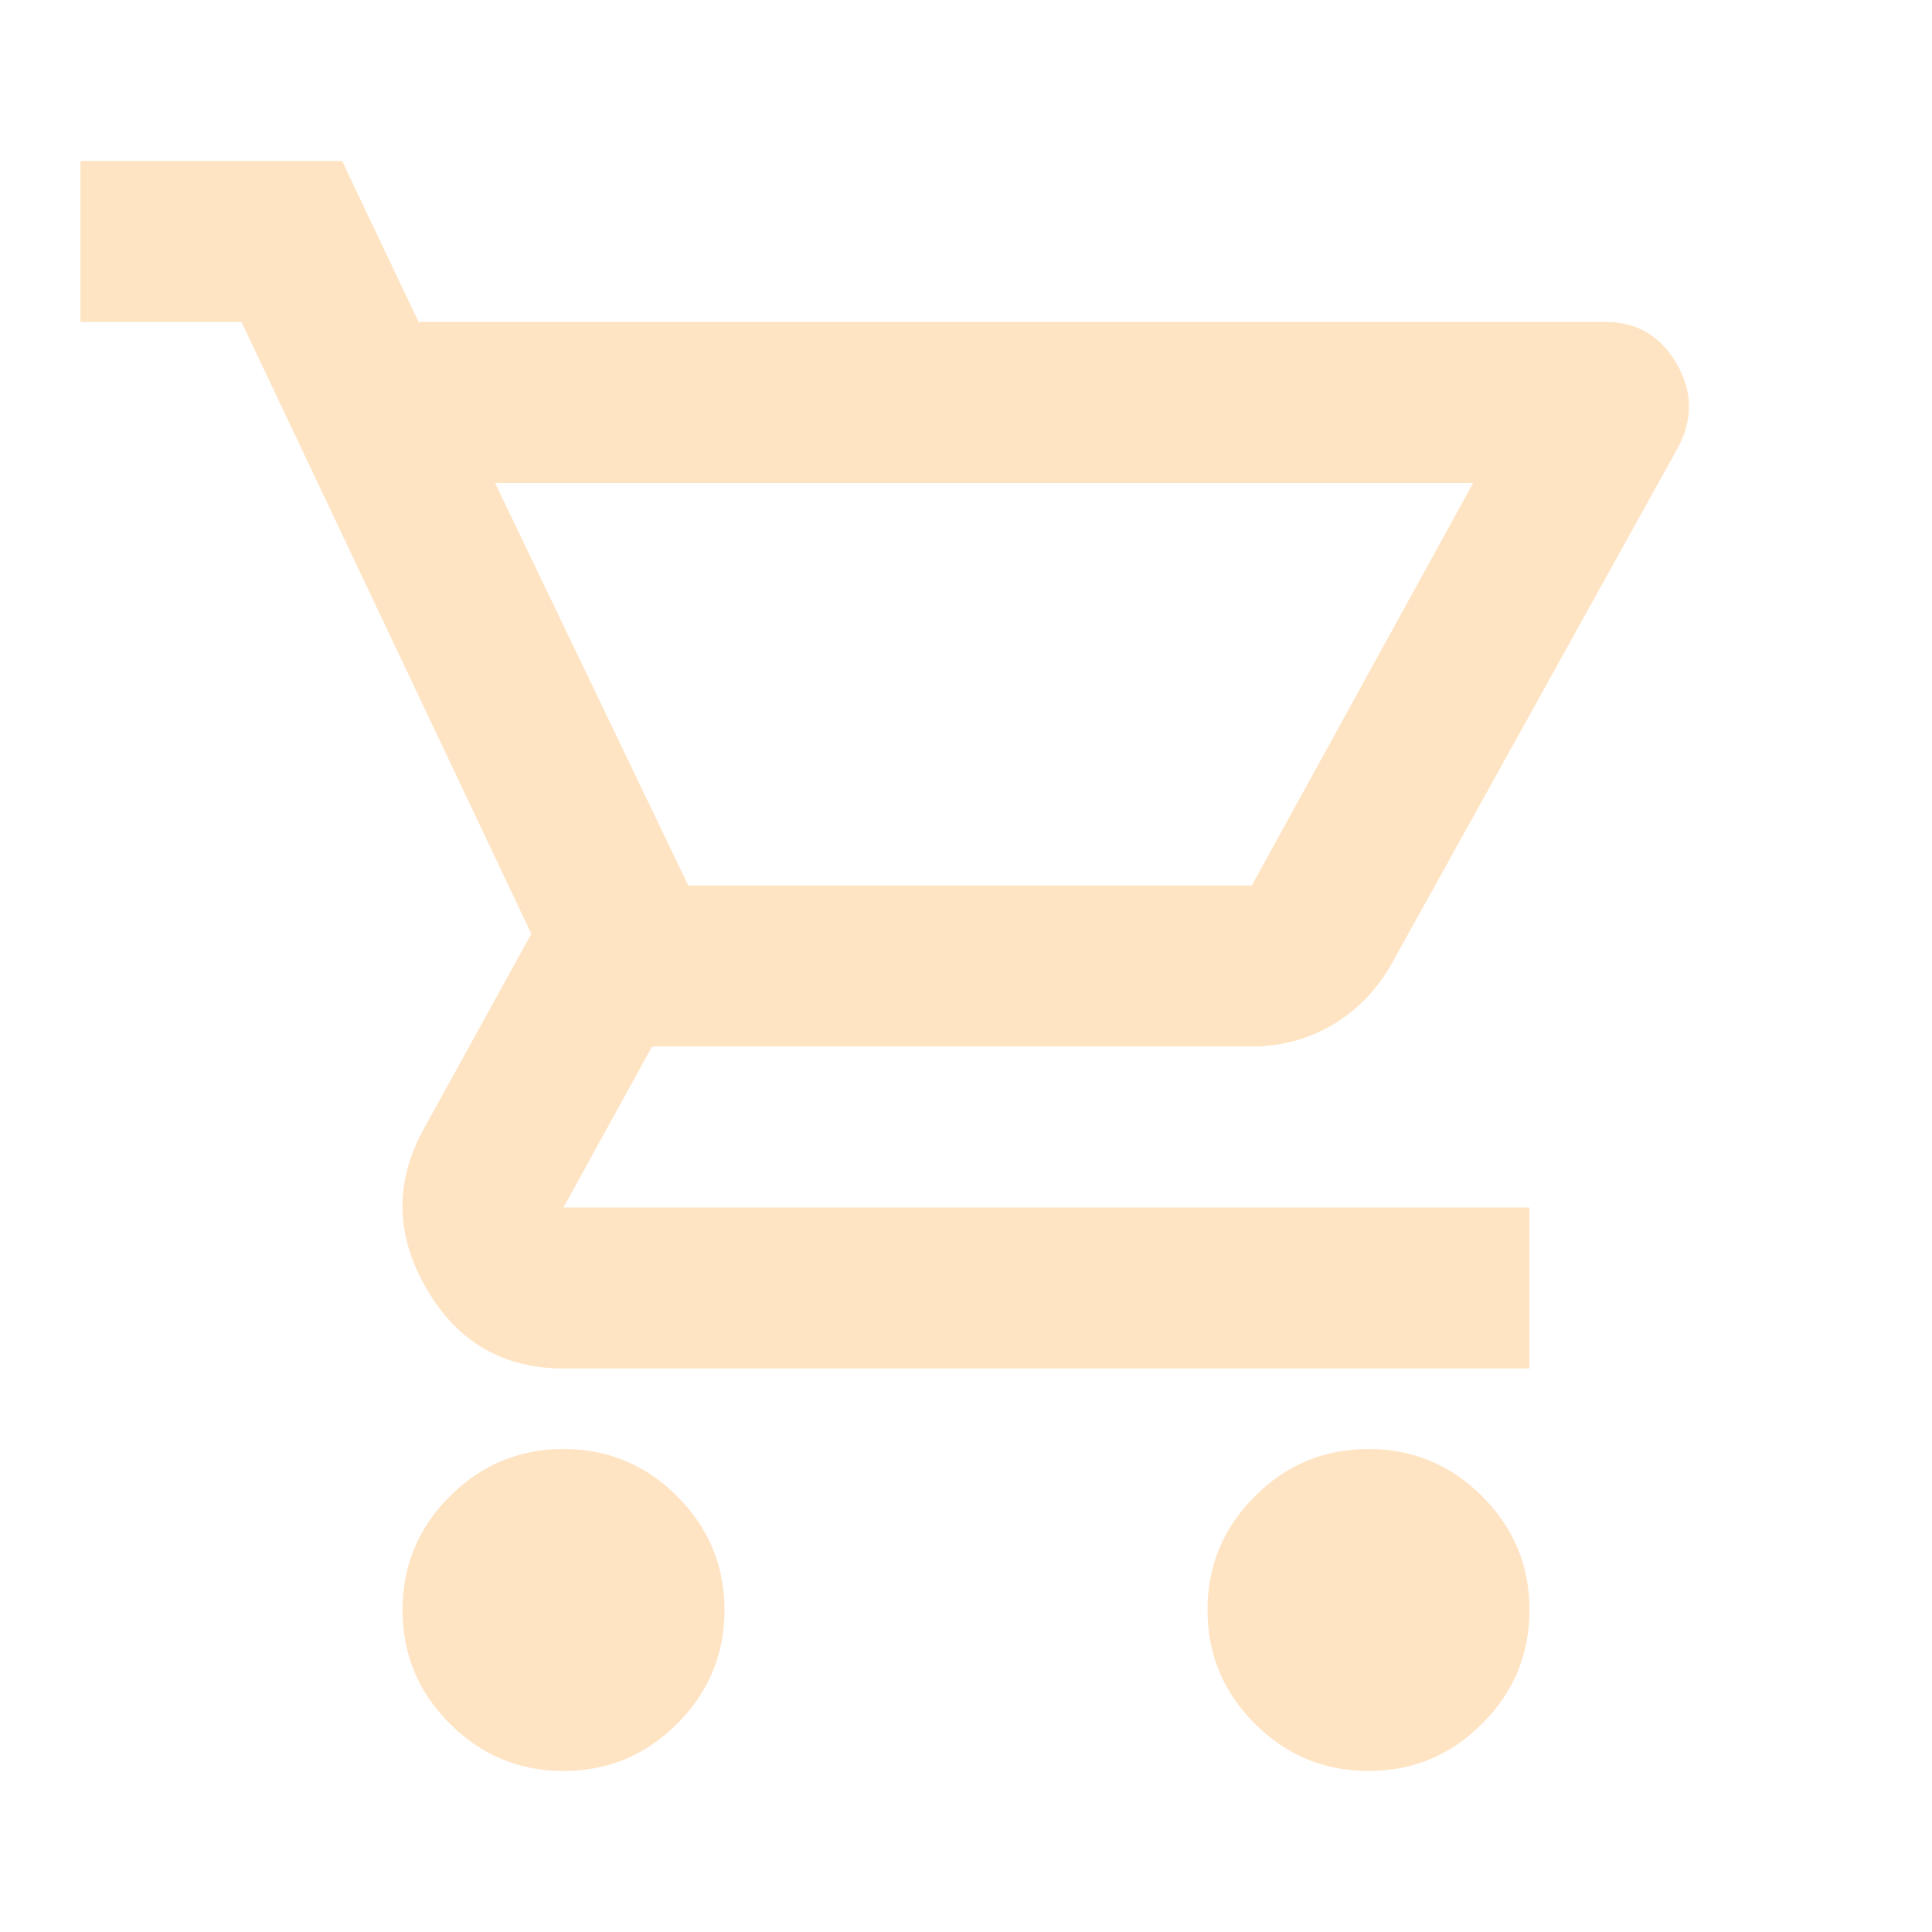
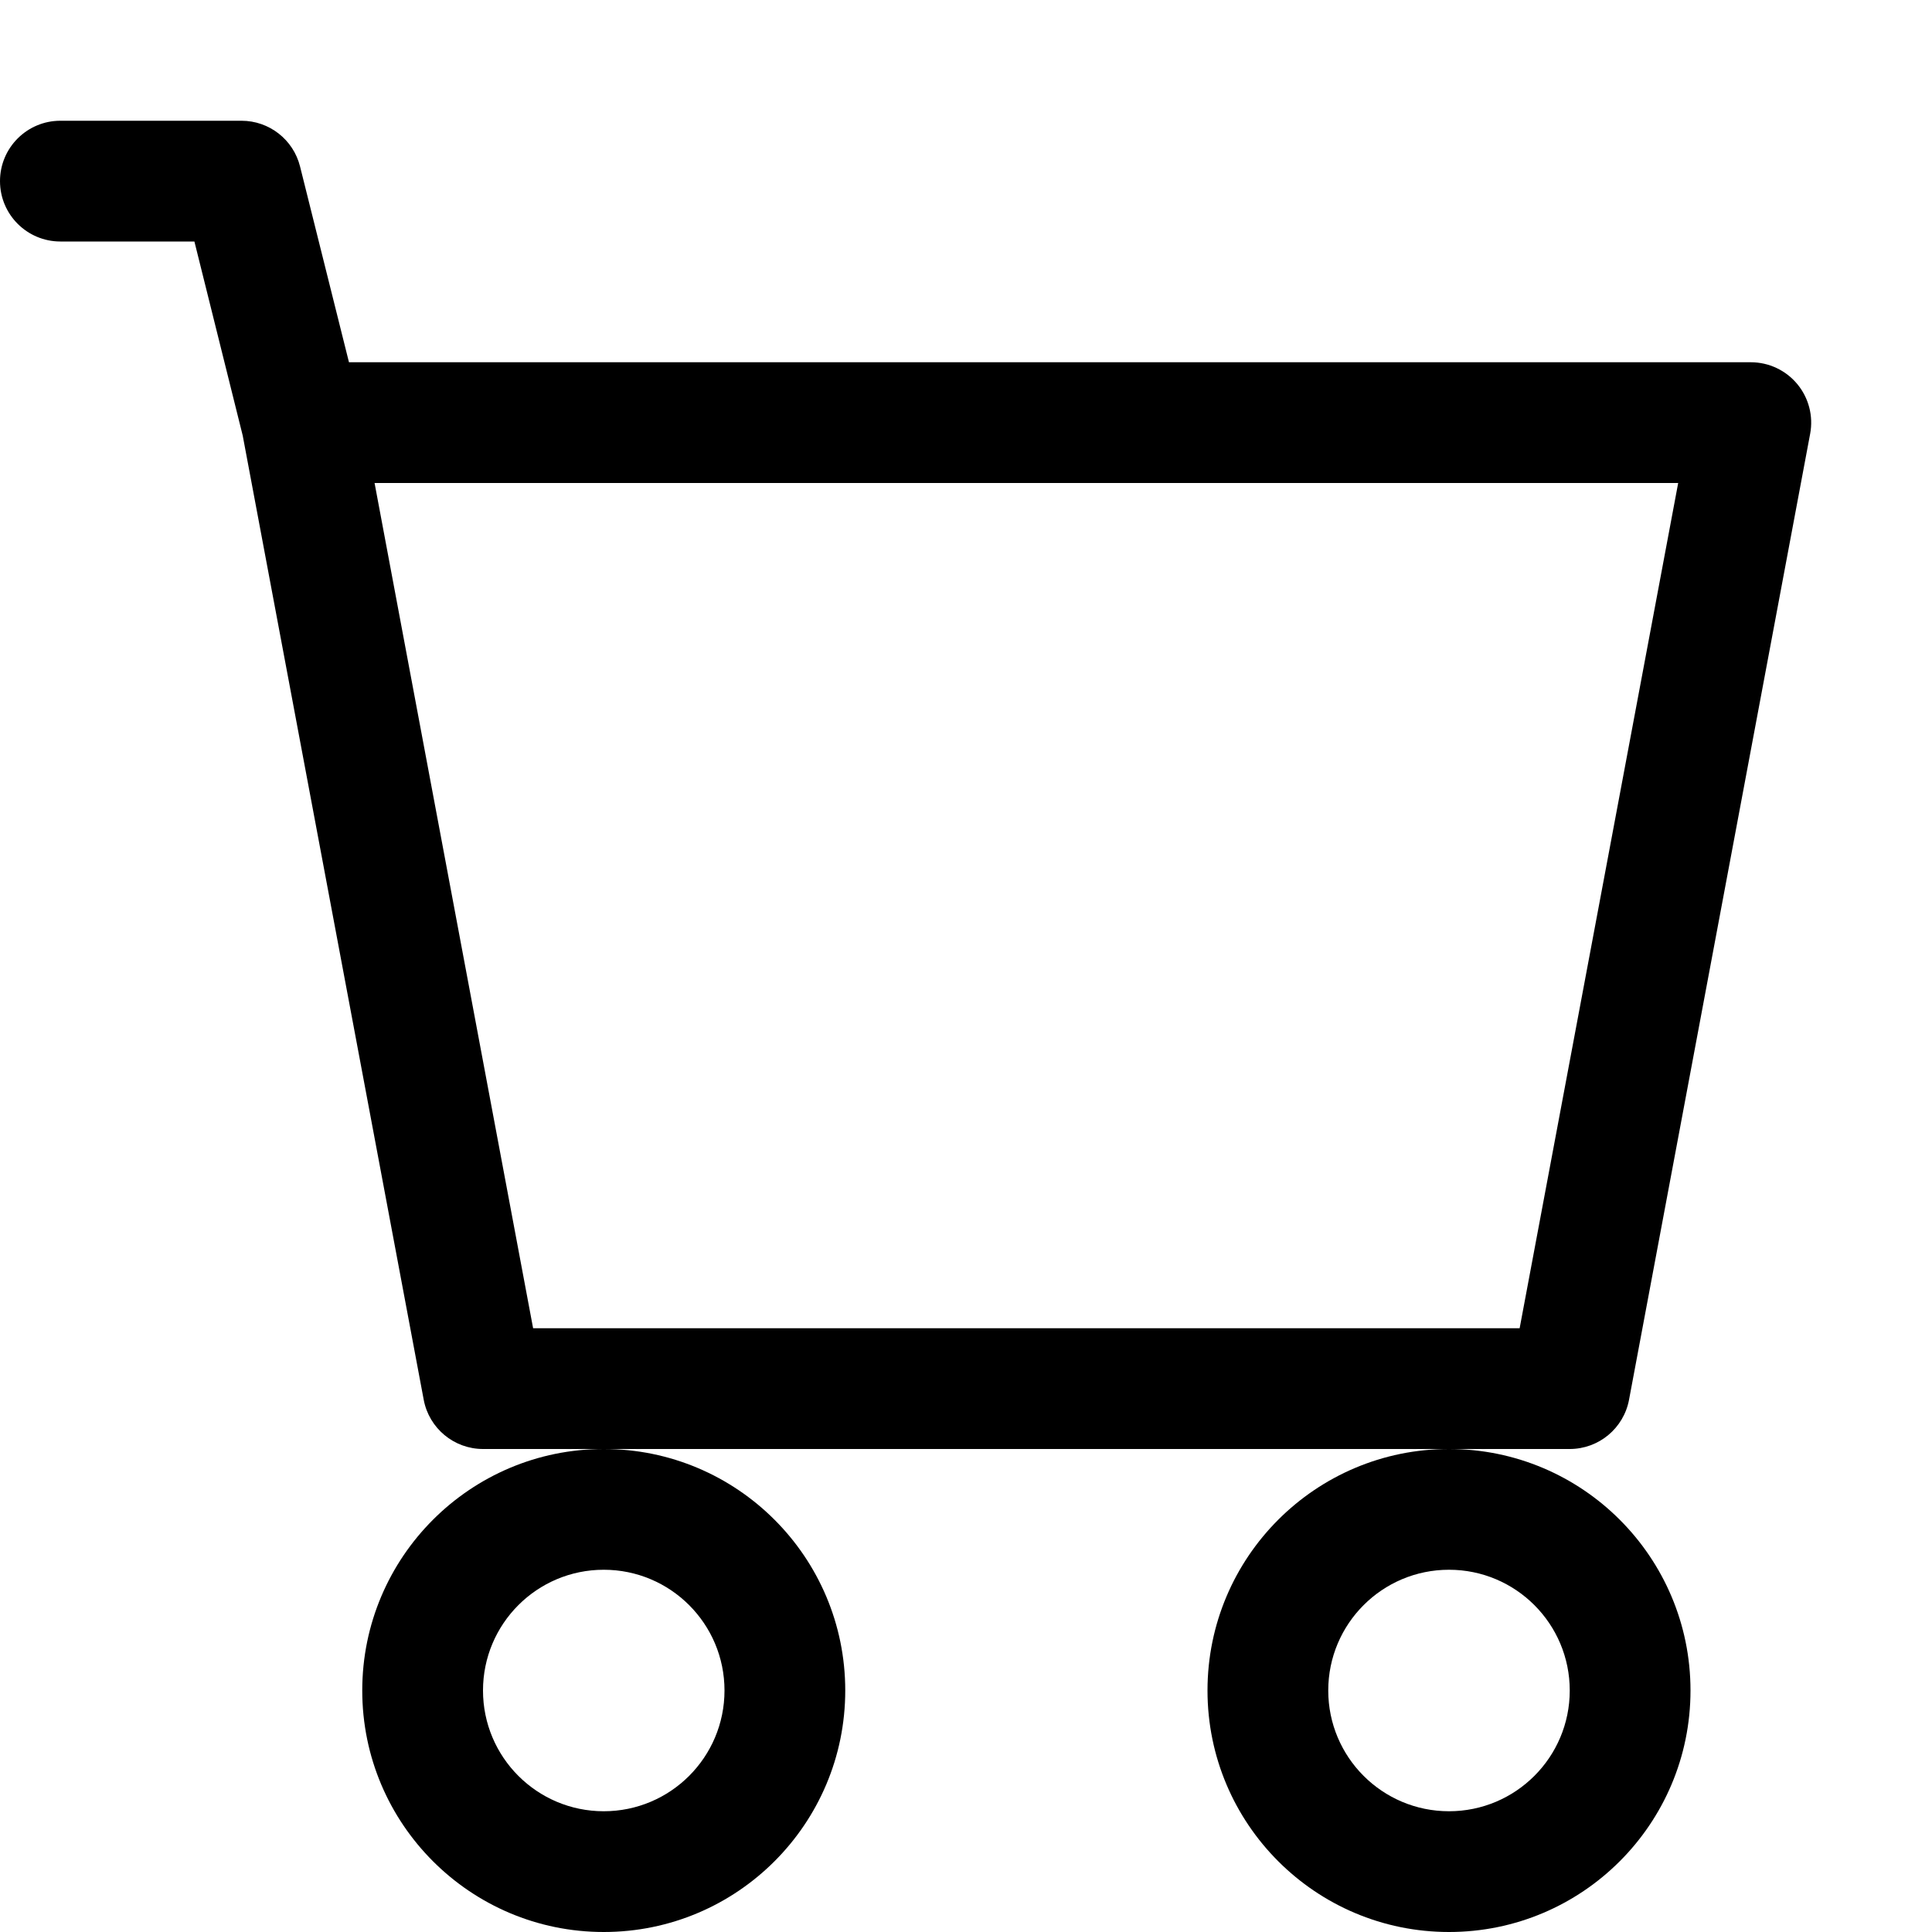
- <svg xmlns="http://www.w3.org/2000/svg" height="24px" viewBox="0 -960 960 960" width="24px" fill="bisque">
-   <path d="M280-80q-33 0-56.5-23.5T200-160q0-33 23.5-56.5T280-240q33 0 56.5 23.5T360-160q0 33-23.5 56.5T280-80Zm400 0q-33 0-56.5-23.5T600-160q0-33 23.5-56.5T680-240q33 0 56.5 23.5T760-160q0 33-23.5 56.5T680-80ZM246-720l96 200h280l110-200H246Zm-38-80h590q23 0 35 20.5t1 41.5L692-482q-11 20-29.5 31T622-440H324l-44 80h480v80H280q-45 0-68-39.5t-2-78.5l54-98-144-304H40v-80h130l38 80Zm134 280h280-280Z" />
+ <svg xmlns="http://www.w3.org/2000/svg" width="16" height="16" fill="currentColor" class="bi bi-cart" viewBox="0 0 16 16">
+   <path d="M0 1.5A.5.5 0 0 1 .5 1H2a.5.5 0 0 1 .485.379L2.89 3H14.5a.5.5 0 0 1 .491.592l-1.5 8A.5.5 0 0 1 13 12H4a.5.5 0 0 1-.491-.408L2.01 3.607 1.61 2H.5a.5.5 0 0 1-.5-.5M3.102 4l1.313 7h8.17l1.313-7zM5 12a2 2 0 1 0 0 4 2 2 0 0 0 0-4m7 0a2 2 0 1 0 0 4 2 2 0 0 0 0-4m-7 1a1 1 0 1 1 0 2 1 1 0 0 1 0-2m7 0a1 1 0 1 1 0 2 1 1 0 0 1 0-2" />
</svg>
